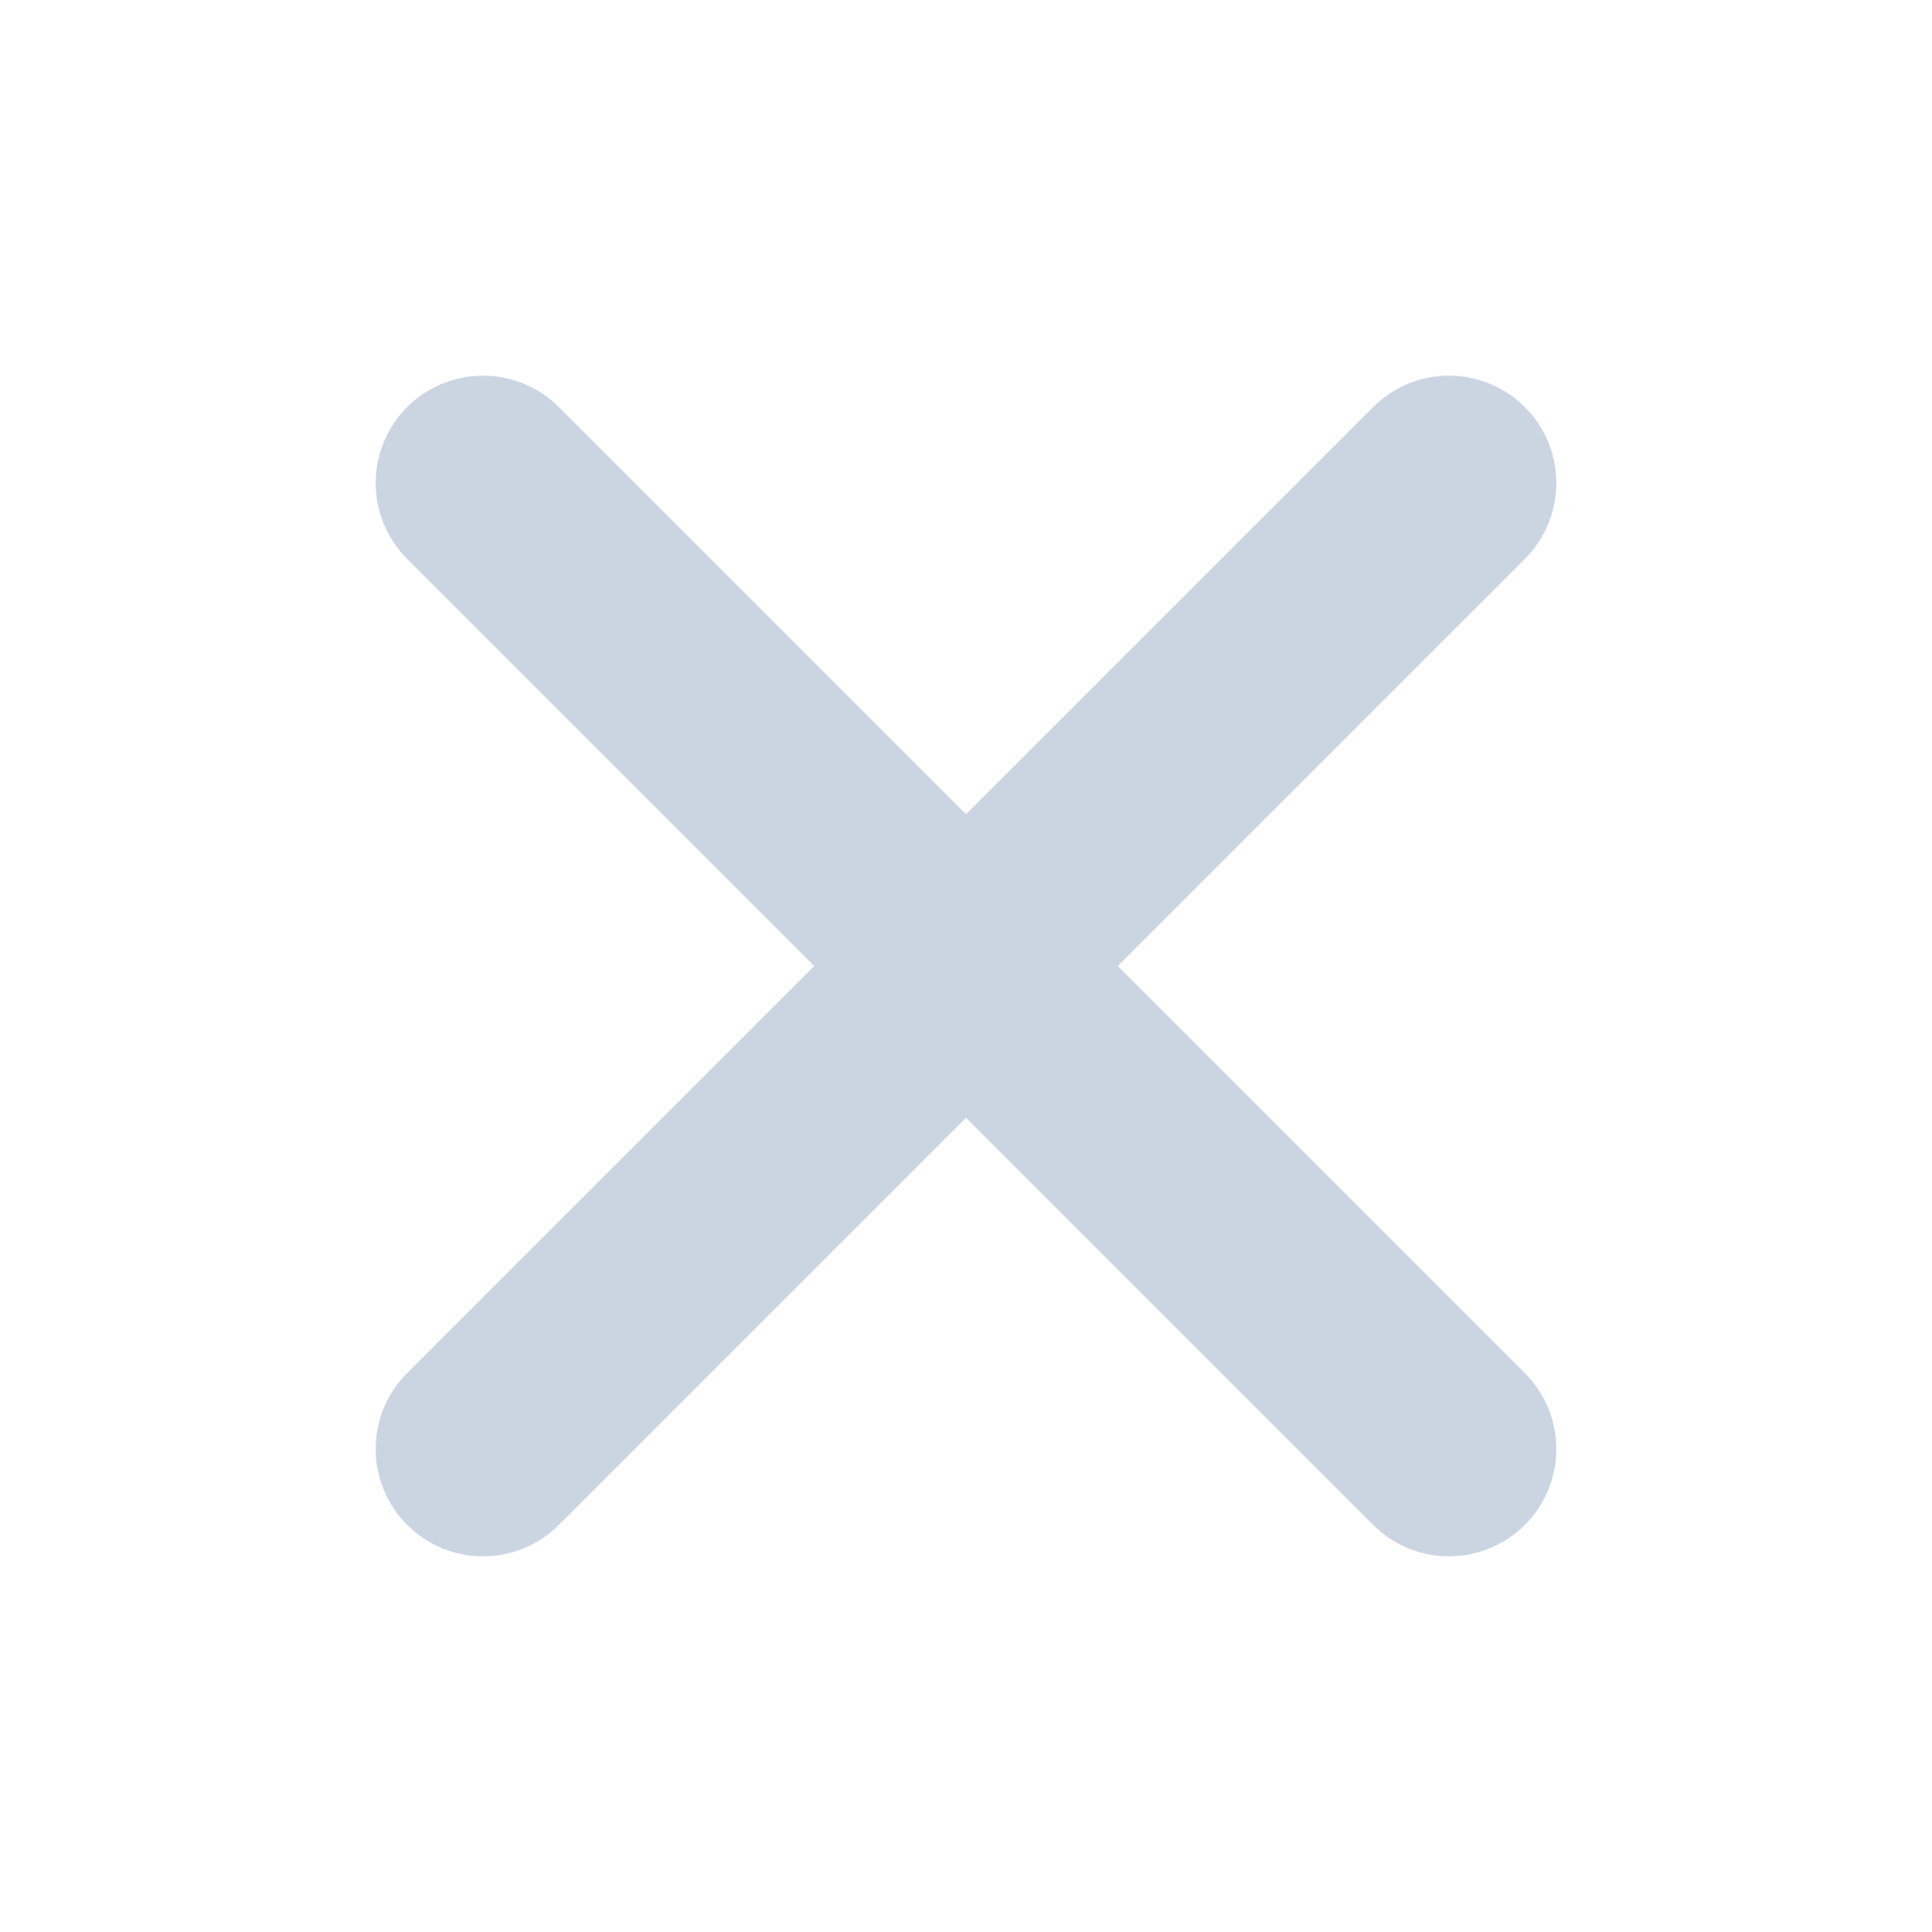
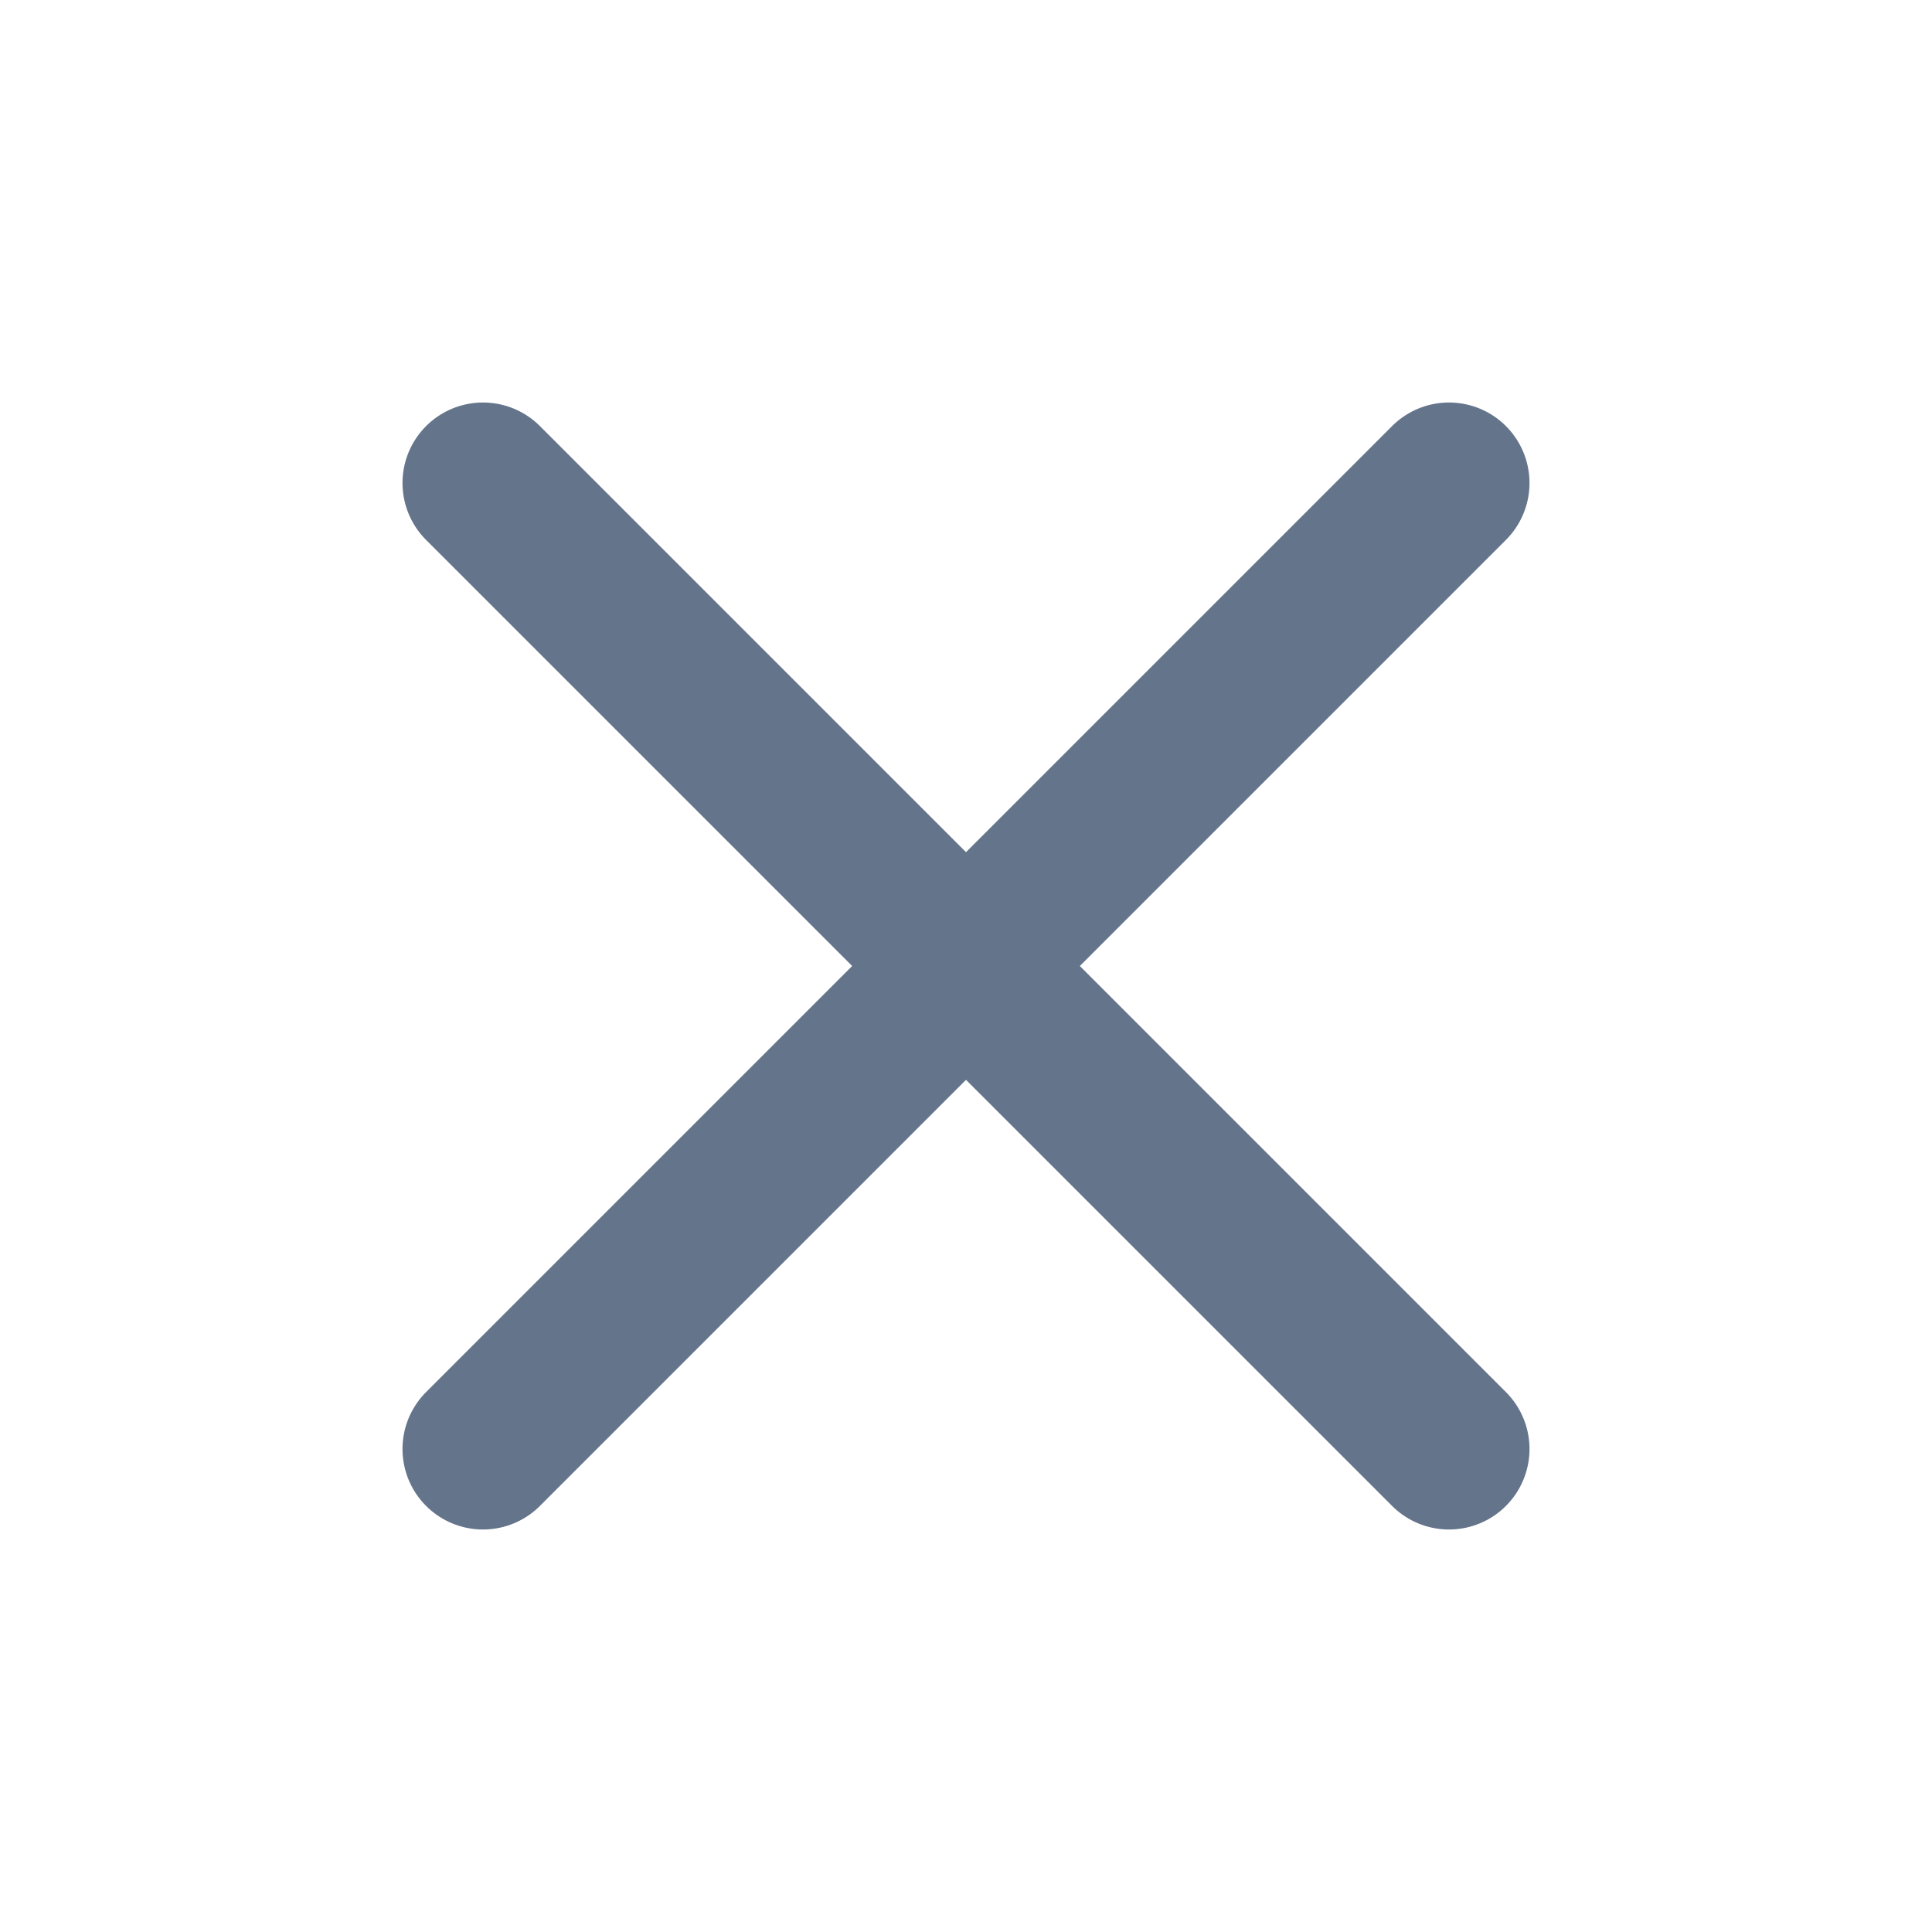
- <svg xmlns="http://www.w3.org/2000/svg" width="36" height="36" viewBox="0 0 36 36" fill="none">
-   <g id="ic/x">
-     <path id="Vector" d="M27 9L9 27" stroke="#CBD5E1" stroke-width="4" stroke-linecap="round" stroke-linejoin="round" />
-     <path id="Vector_2" d="M9 9L27 27" stroke="#CBD5E1" stroke-width="4" stroke-linecap="round" stroke-linejoin="round" />
-   </g>
+ <svg xmlns="http://www.w3.org/2000/svg" width="24" height="24" viewBox="0 0 24 24" fill="none">
+   <path d="M18 6L6 18" stroke="#64748B" stroke-width="2" stroke-linecap="round" stroke-linejoin="round" />
+   <path d="M6 6L18 18" stroke="#64748B" stroke-width="2" stroke-linecap="round" stroke-linejoin="round" />
</svg>
